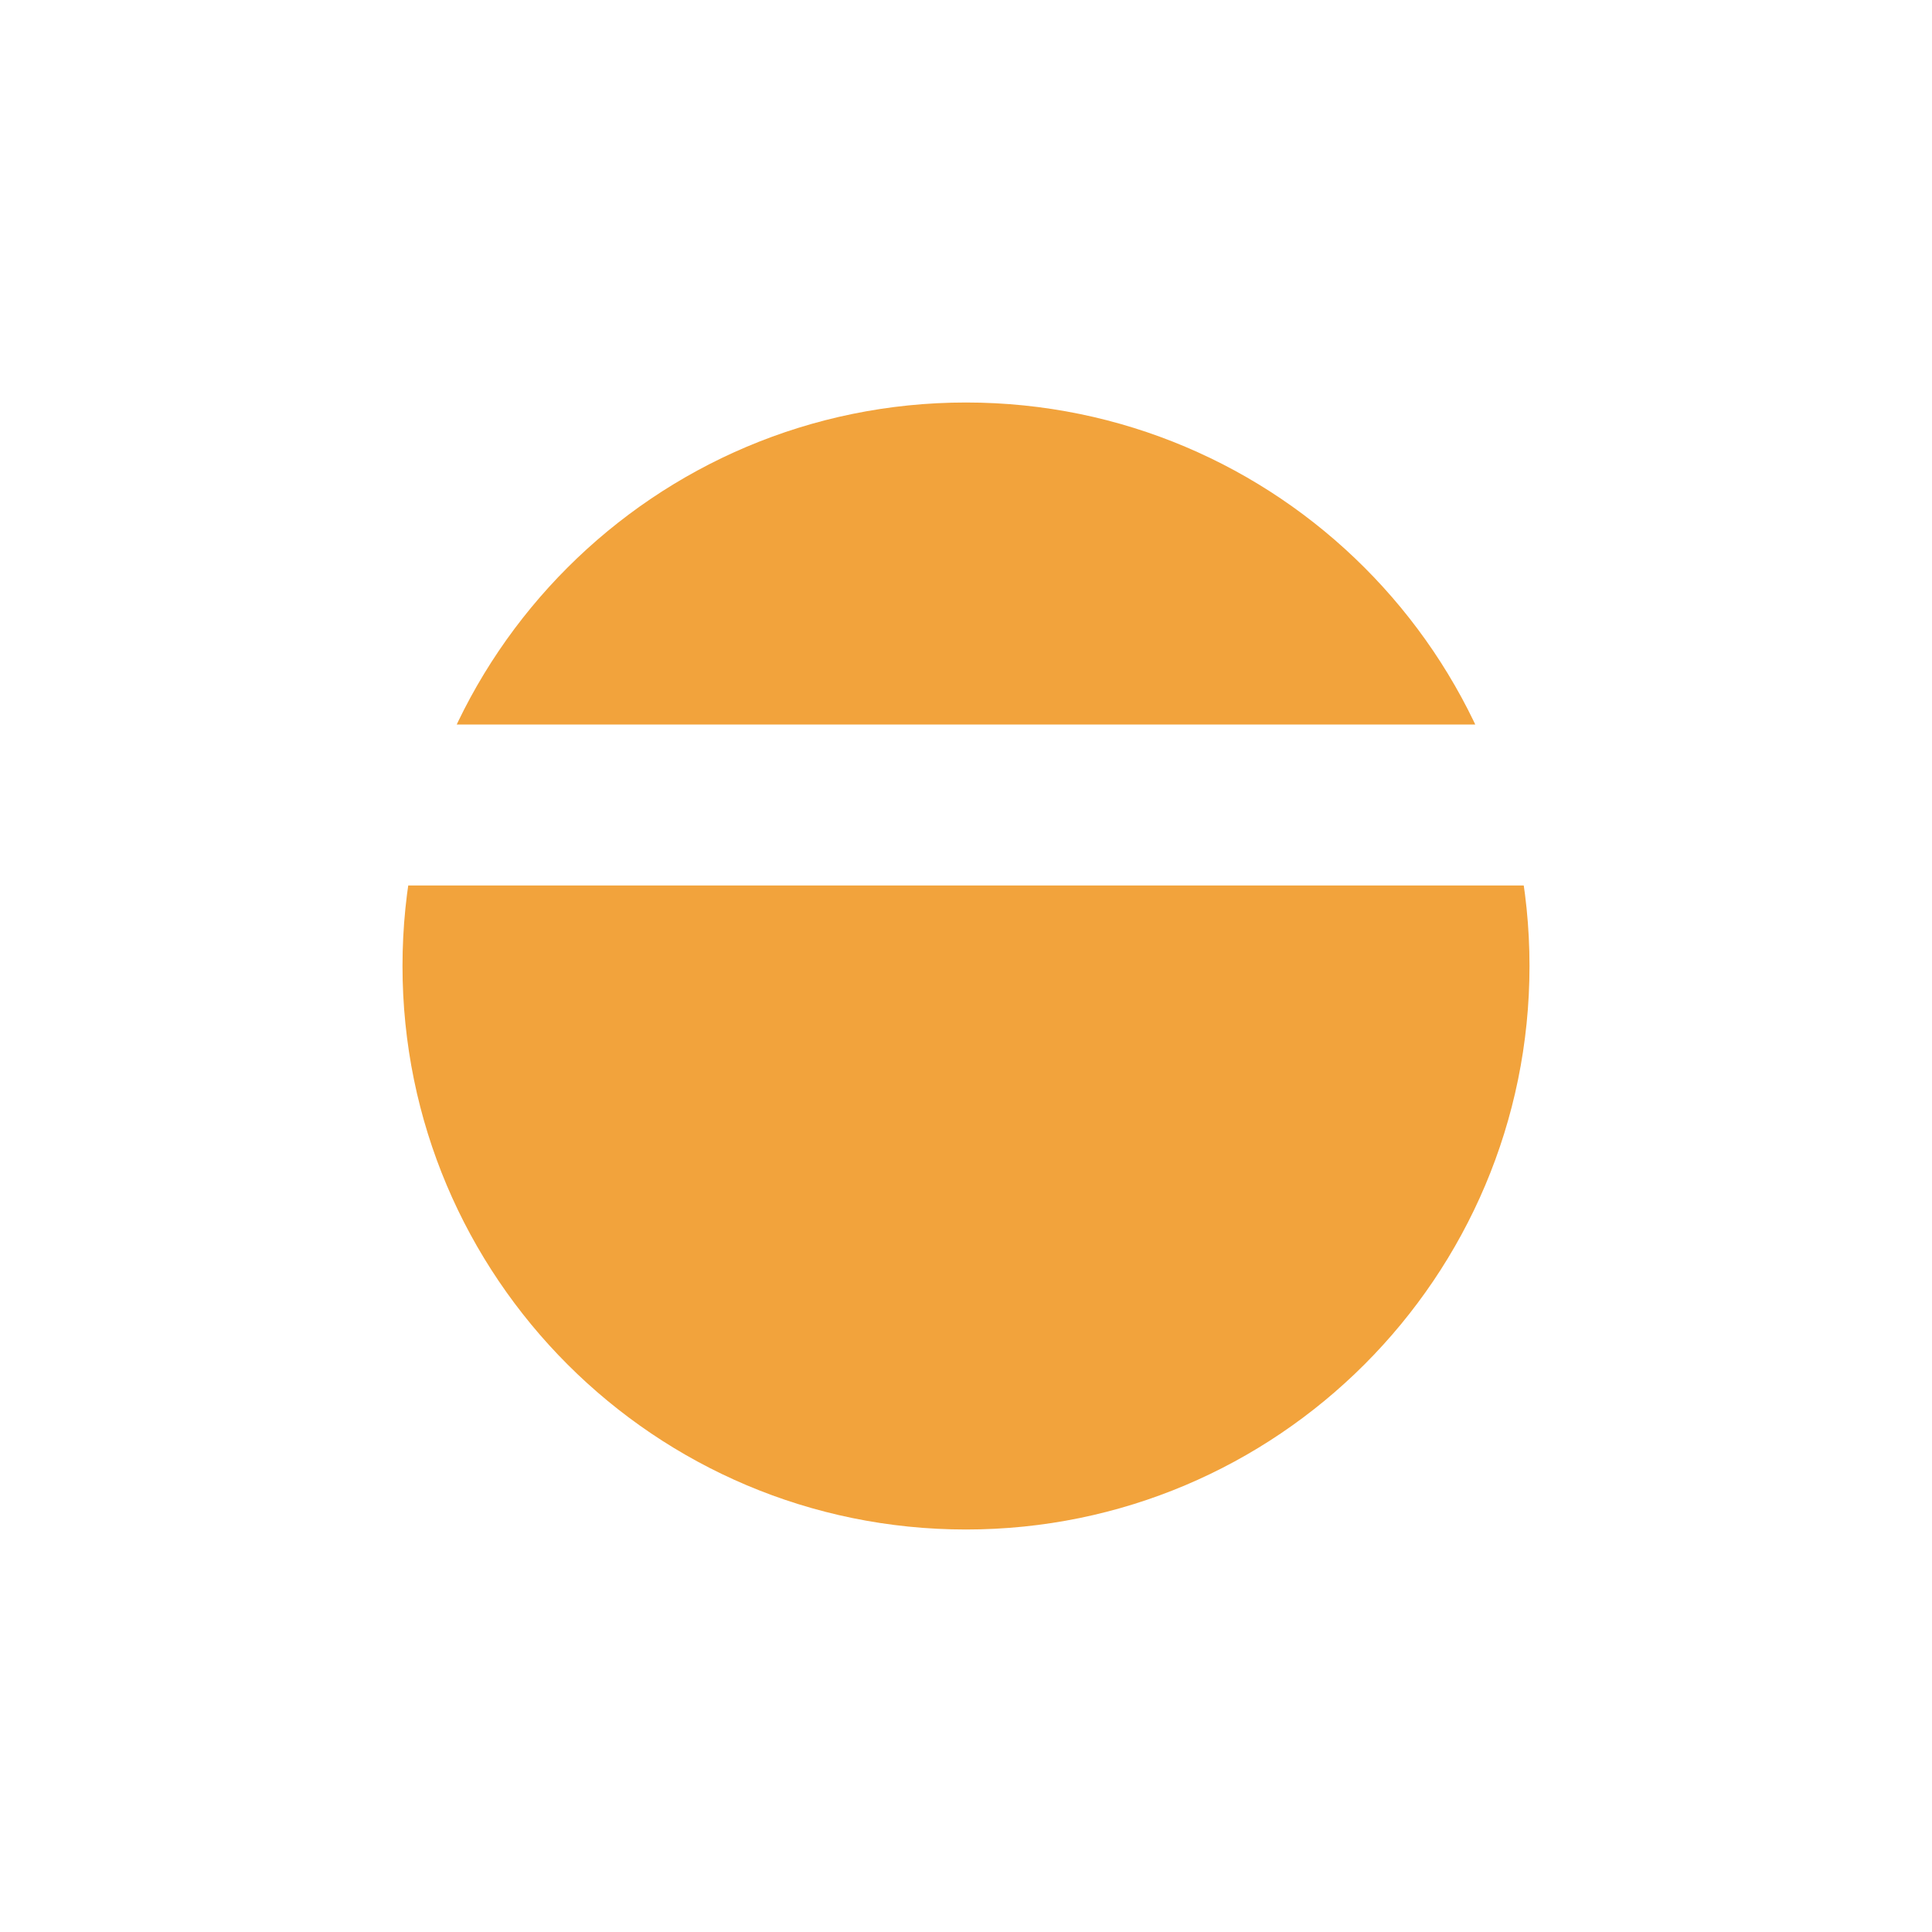
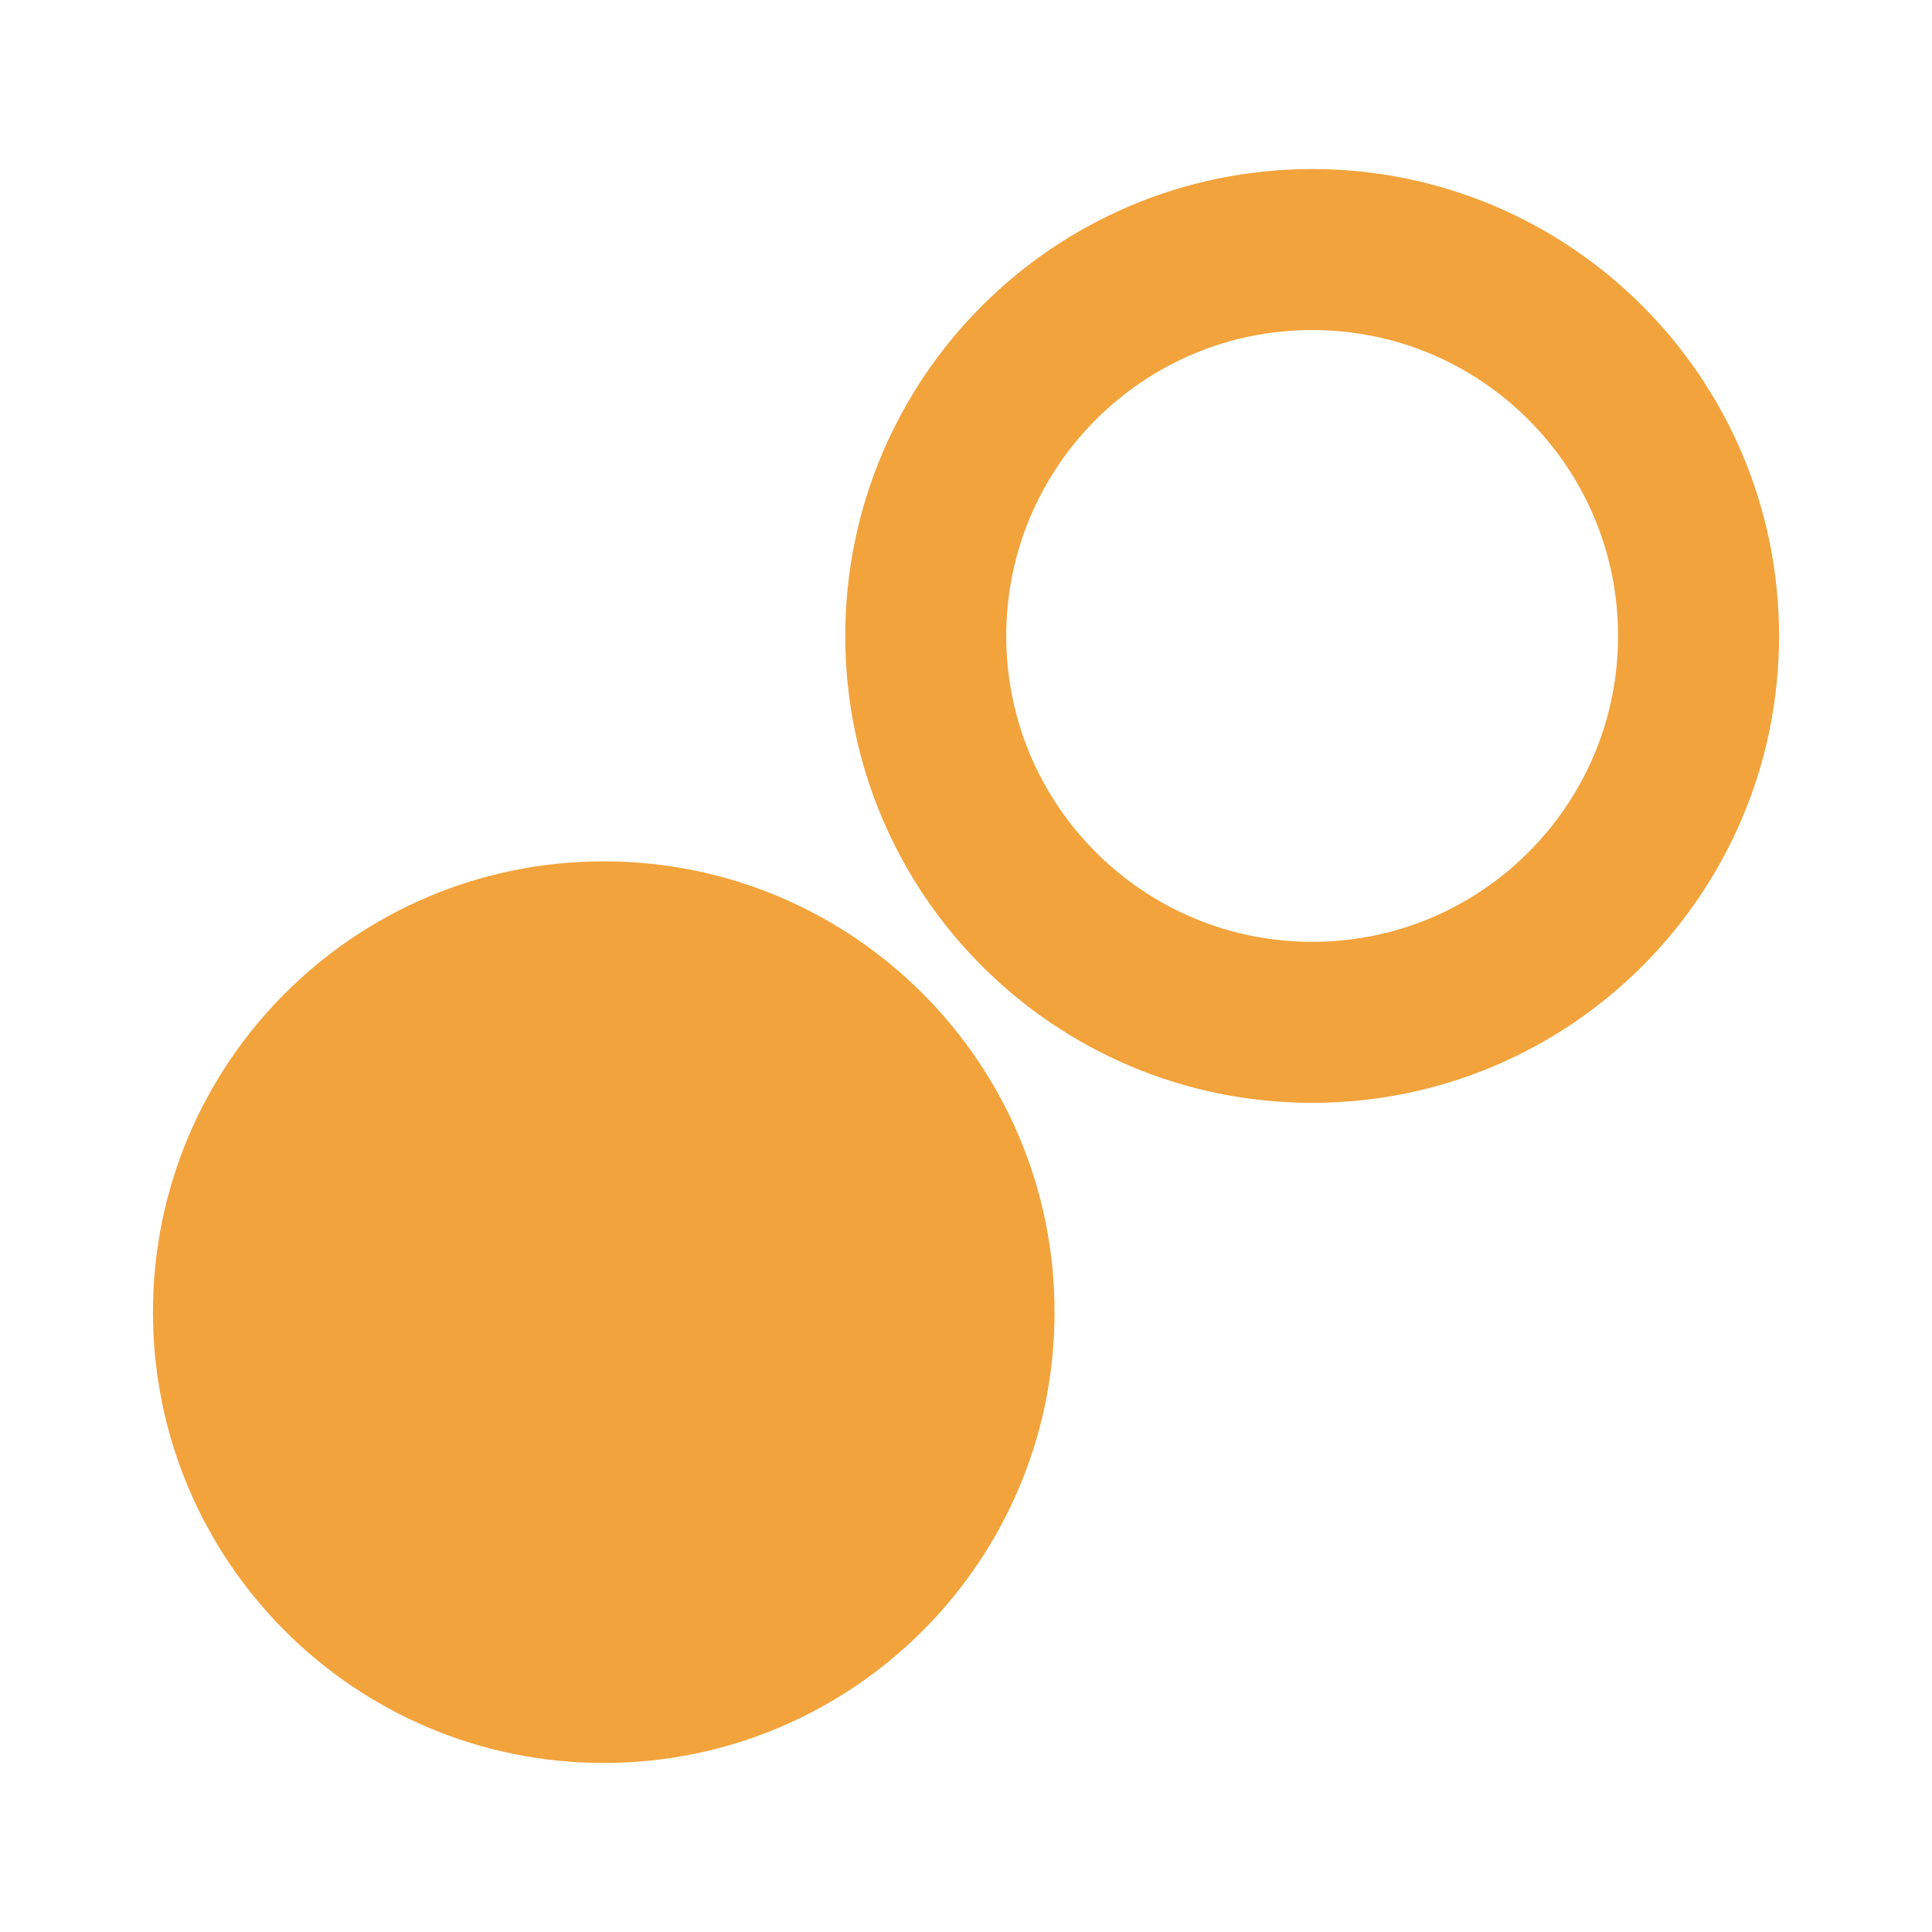
<svg xmlns="http://www.w3.org/2000/svg" viewBox="0 0 120 120" width="120" height="120" role="img" aria-label="Aarka">
-   <defs>
-     <clipPath id="upside">
-       <rect x="0" y="0" width="120" height="45" />
-     </clipPath>
-     <clipPath id="floor">
-       <rect x="0" y="55" width="120" height="65" />
-     </clipPath>
-   </defs>
-   <circle cx="60" cy="60" r="35" fill="#F2A33C" clip-path="url(#upside)" />
-   <circle cx="60" cy="60" r="35" fill="#F2A33C" clip-path="url(#floor)" />
+   <circle cx="37.5" cy="81.5" r="28" fill="#F2A33C" />
+   <circle cx="81.5" cy="39.5" r="24" fill="none" stroke="#F2A33C" stroke-width="10" />
</svg>
